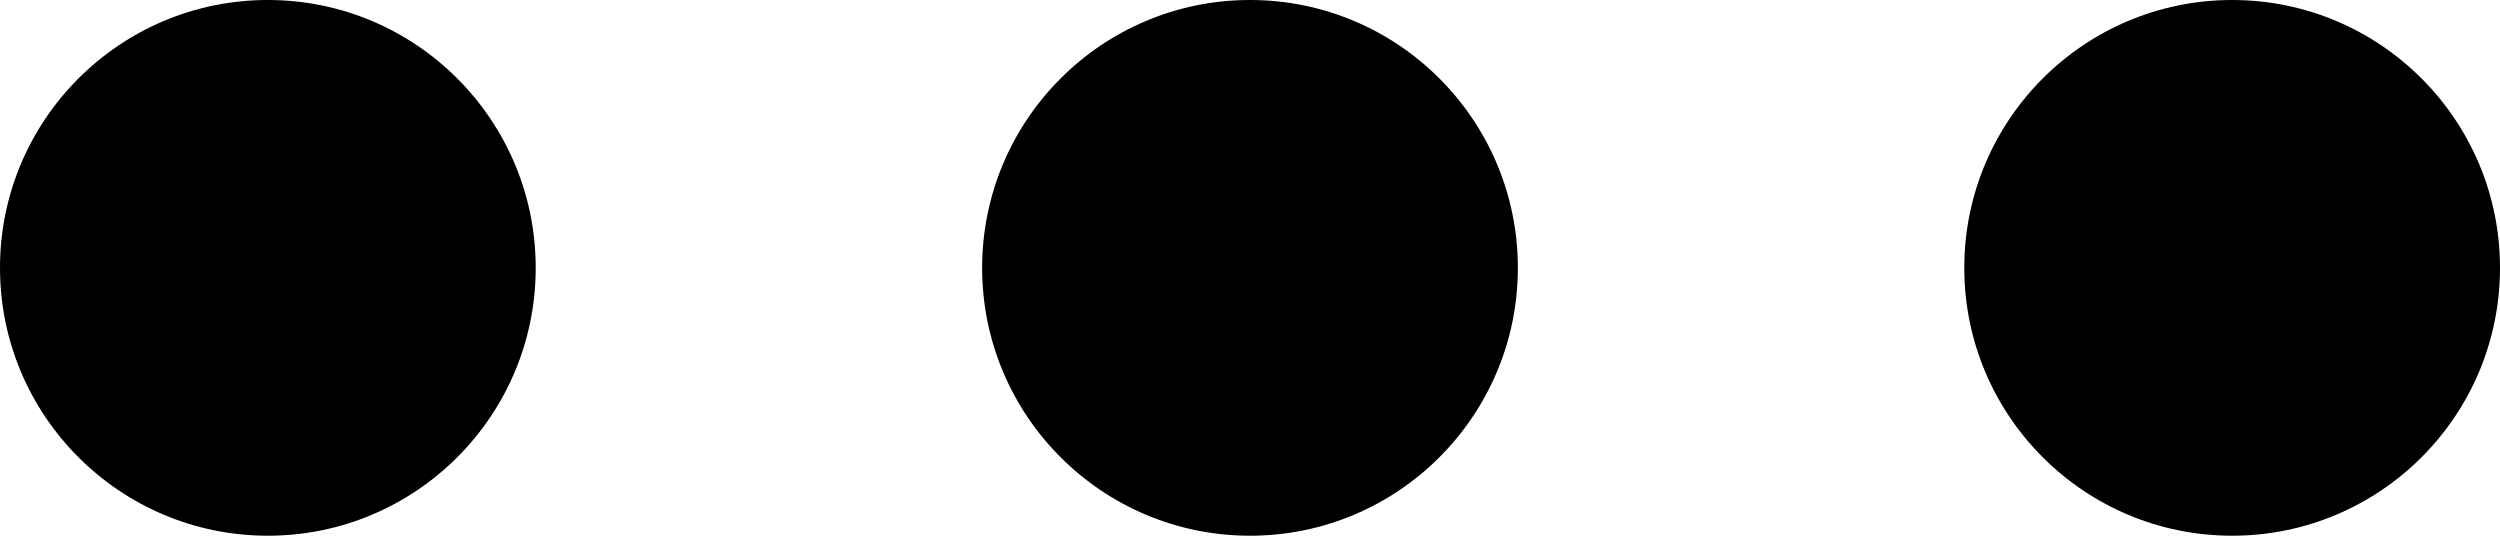
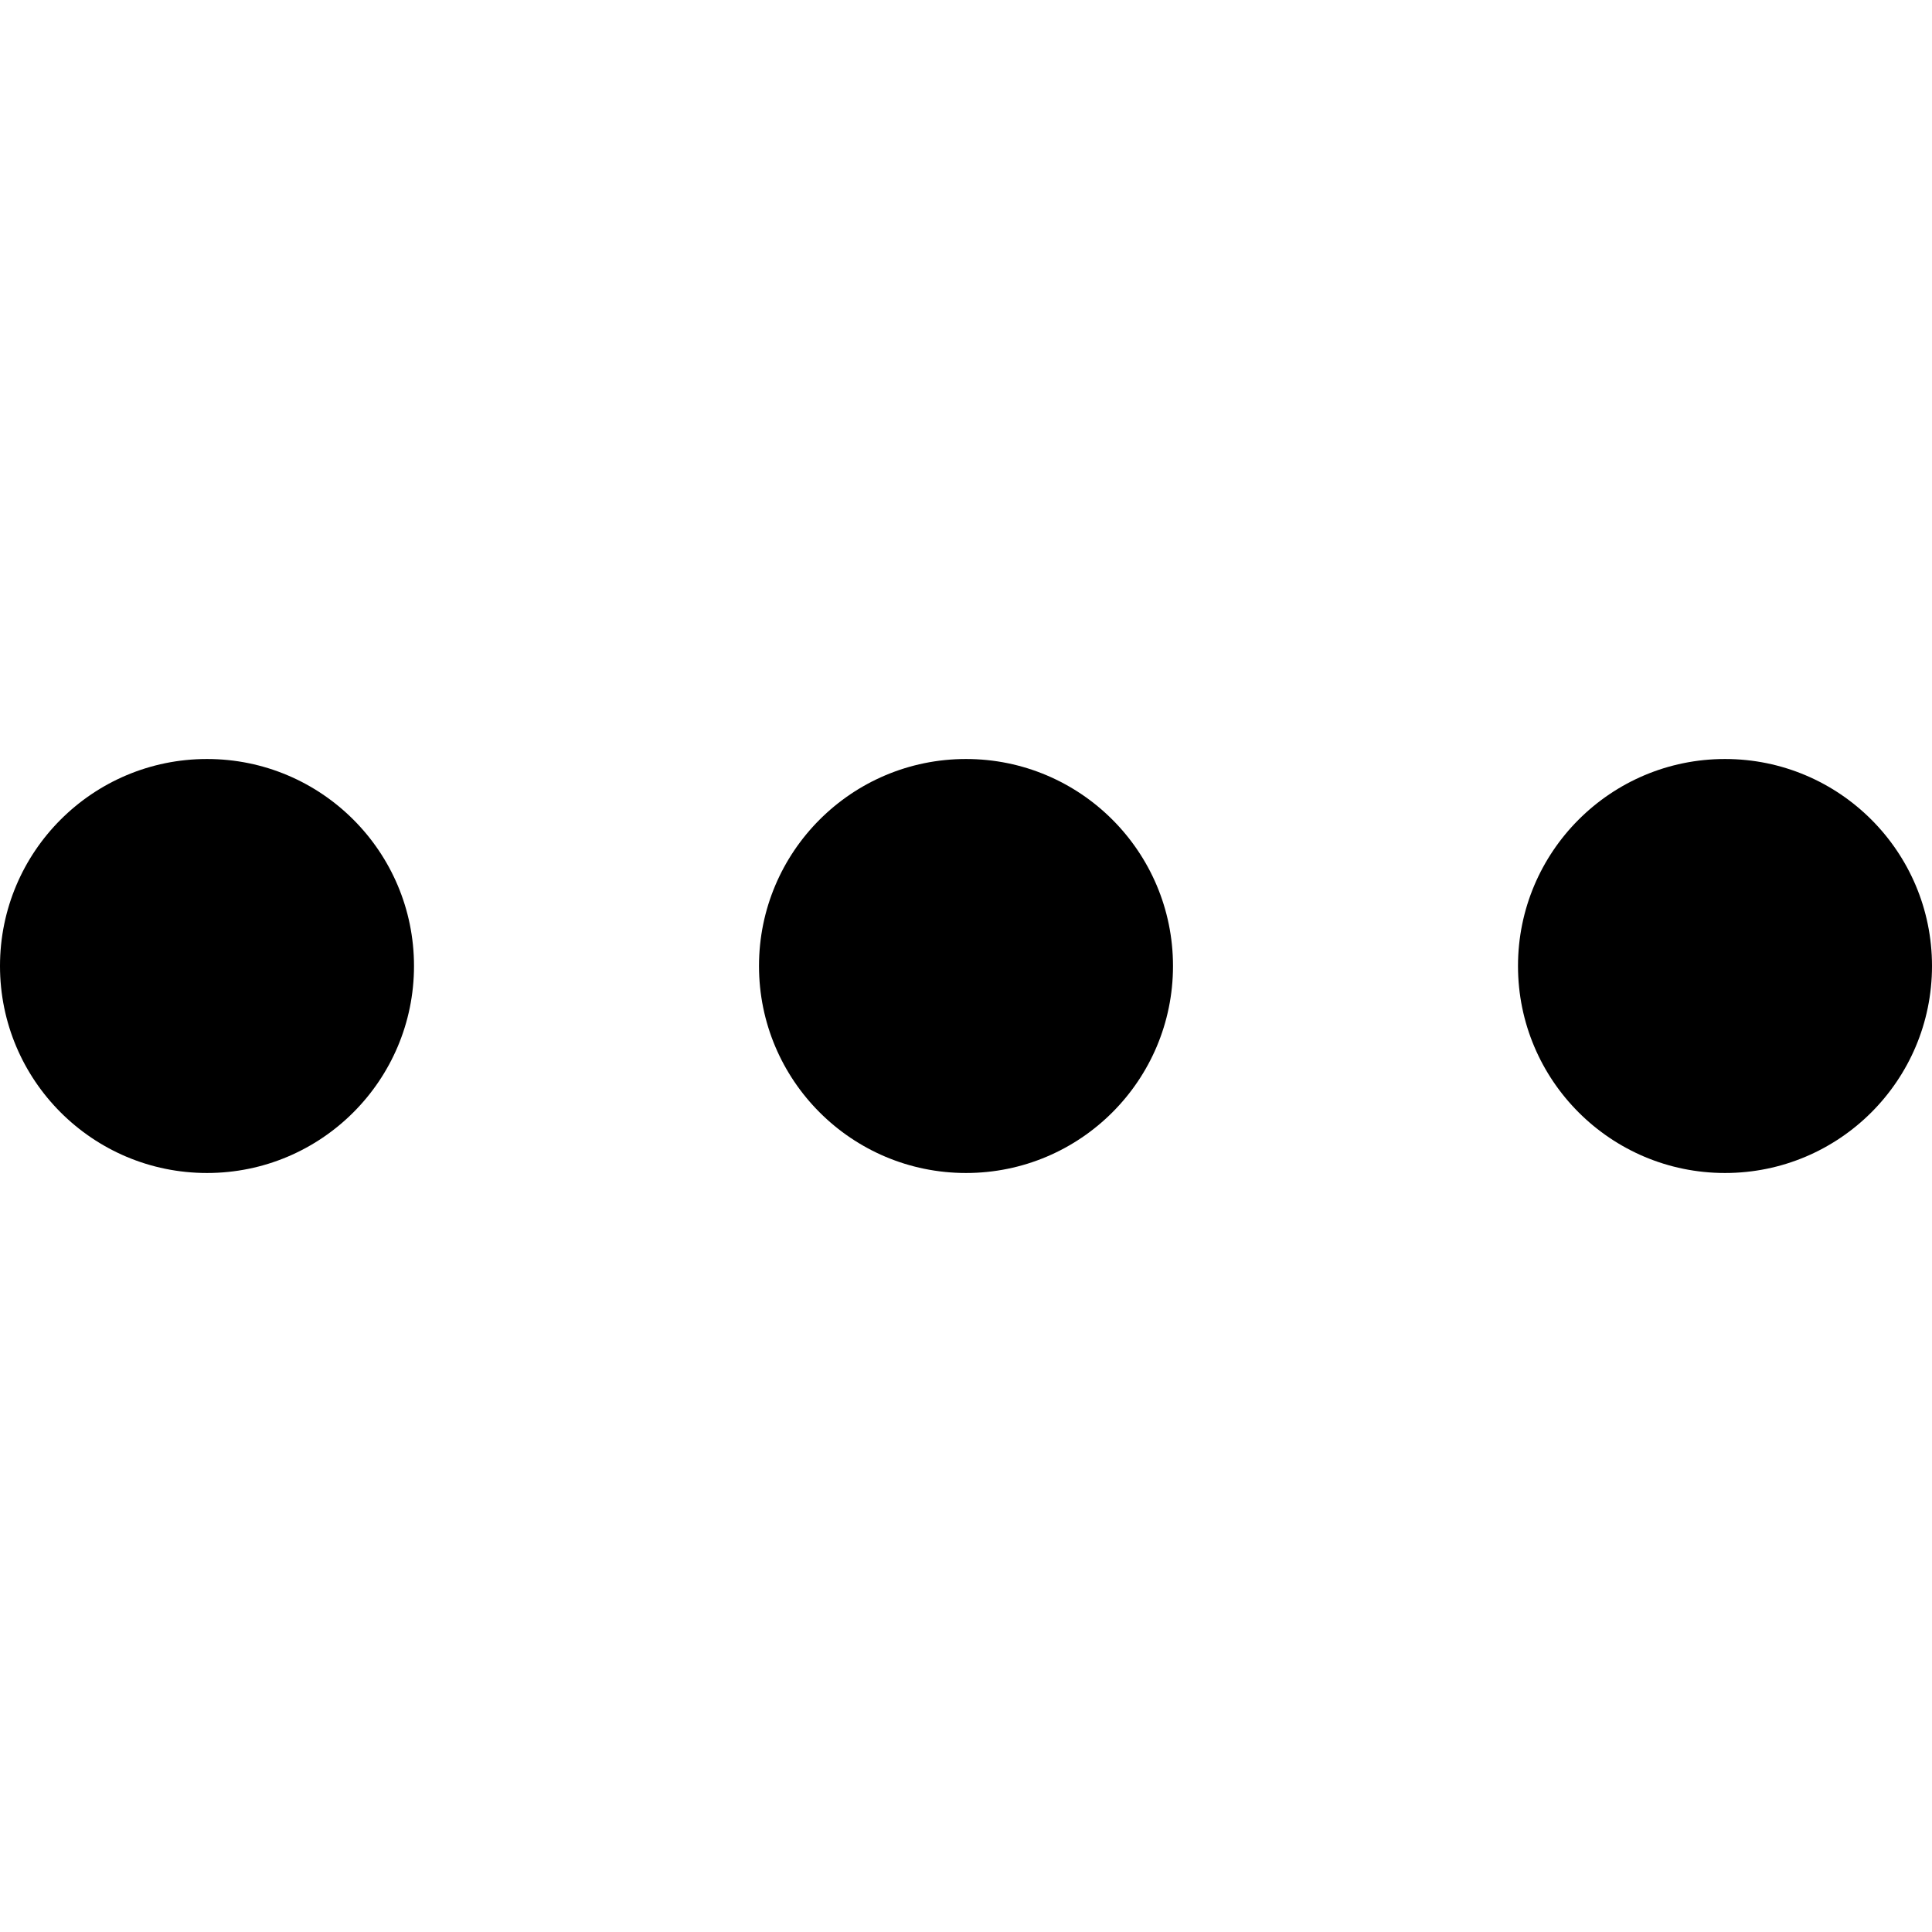
- <svg xmlns="http://www.w3.org/2000/svg" width="14" height="3" viewBox="0 0 14 3" fill="none">
+ <svg xmlns="http://www.w3.org/2000/svg" width="1em" height="1em" viewBox="0 0 14 3" fill="none">
  <circle cx="1.5" cy="1.5" r="1.5" fill="black" />
  <circle cx="7" cy="1.5" r="1.5" fill="black" />
  <circle cx="12.5" cy="1.5" r="1.5" fill="black" />
</svg>
